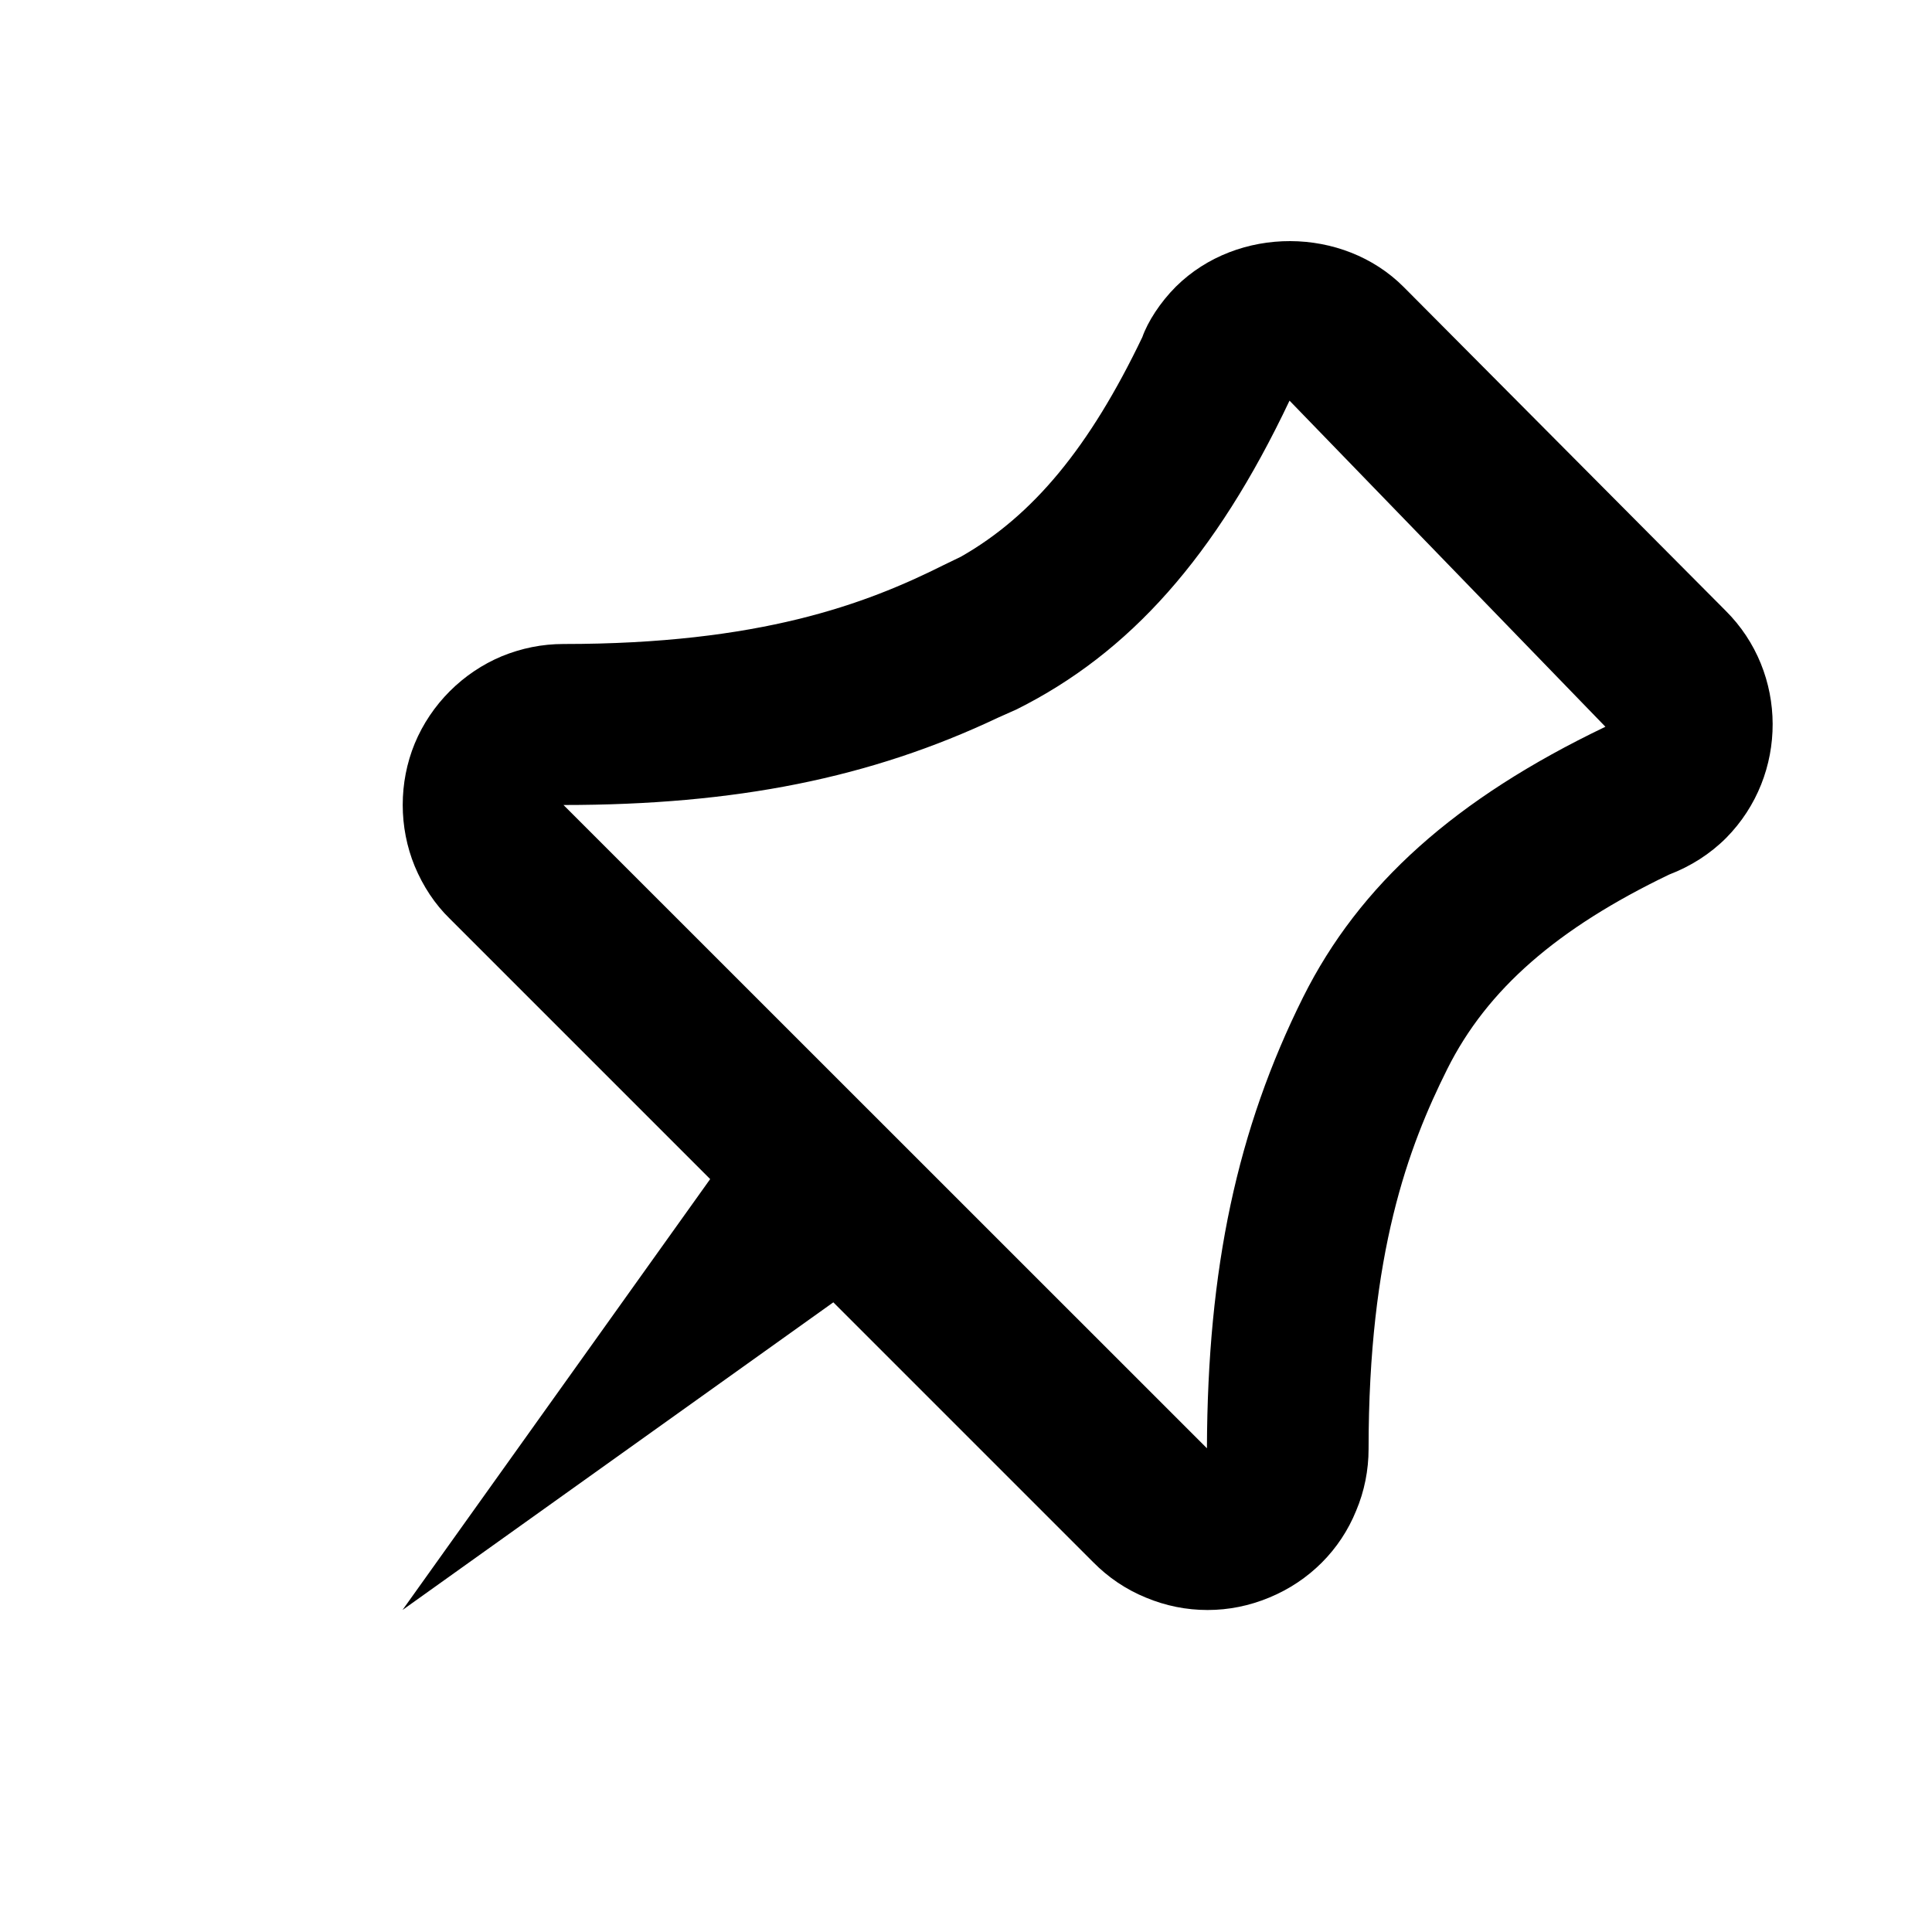
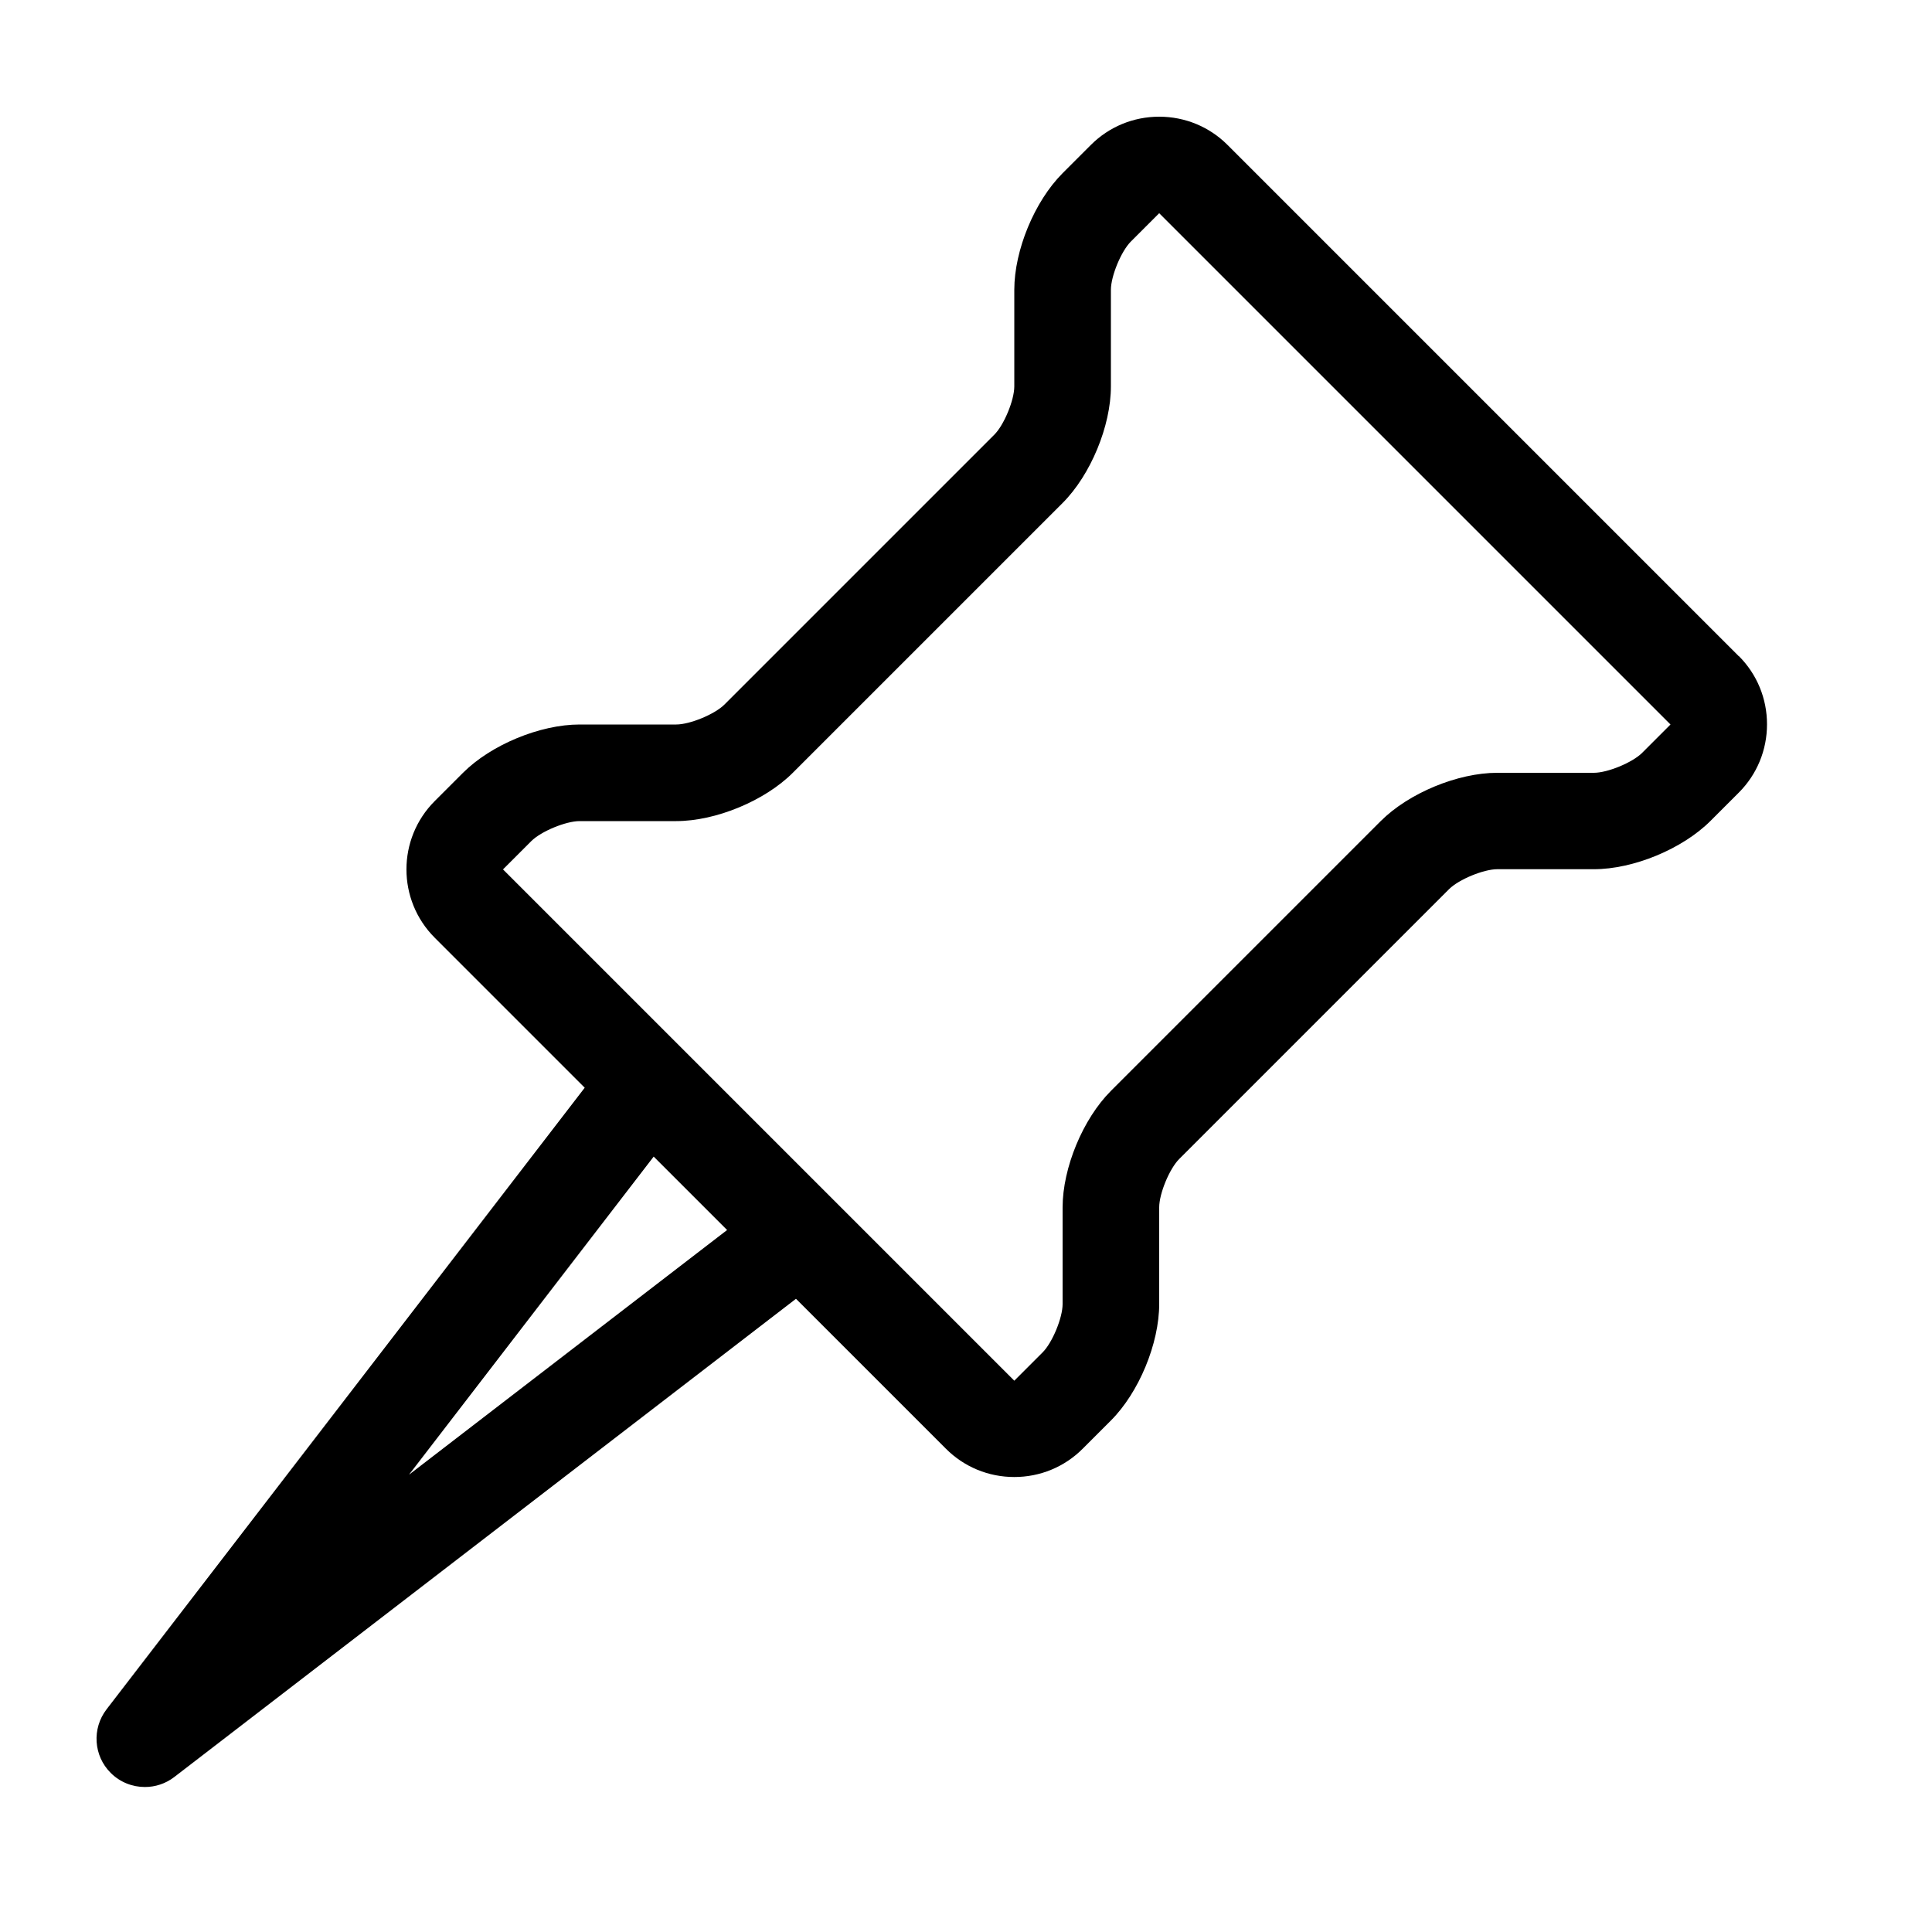
- <svg xmlns="http://www.w3.org/2000/svg" baseProfile="tiny" height="24px" id="Layer_1" version="1.2" viewBox="0 0 24 24" width="24px" xml:space="preserve">
-   <path d="M21.436,7.586l-3.998-4.02c-0.752-0.756-2.063-0.764-2.83-0.006c-0.196,0.196-0.35,0.436-0.418,0.629  c-0.653,1.362-1.354,2.215-2.254,2.727l-0.217,0.105C10.751,7.506,9.434,8,7,8C6.734,8,6.479,8.052,6.234,8.152  C5.75,8.354,5.355,8.747,5.152,9.236c-0.199,0.484-0.199,1.041,0,1.525c0.104,0.249,0.25,0.471,0.435,0.651l3.235,3.235L5,20  l5.352-3.822l3.227,3.227c0.186,0.189,0.406,0.339,0.656,0.441C14.482,19.949,14.738,20,15.001,20s0.519-0.052,0.765-0.154  c0.498-0.205,0.883-0.592,1.08-1.078c0.103-0.242,0.155-0.507,0.155-0.768c0-2.436,0.494-3.752,0.978-4.721  c0.496-0.992,1.369-1.748,2.754-2.414c0.271-0.104,0.51-0.256,0.711-0.457C22.216,9.626,22.212,8.357,21.436,7.586z M16.188,12.387  c-0.819,1.643-1.188,3.37-1.195,5.604L7,10c2.139,0,3.814-0.335,5.396-1.084l0.235-0.105c1.399-0.699,2.468-1.893,3.388-3.834  l3.924,4.051C18.08,9.921,16.887,10.988,16.188,12.387z" />
+ <svg xmlns="http://www.w3.org/2000/svg" version="1.1" width="20" height="20" viewBox="0 0 20 20">
+   <path fill="#000000" d="M18 6.793l-5.293-5.293c-0.188-0.188-0.44-0.292-0.707-0.292s-0.519 0.104-0.707 0.292l-0.293 0.293c-0.29 0.29-0.5 0.797-0.5 1.207v1c0 0.142-0.106 0.399-0.207 0.5l-2.793 2.793c-0.101 0.101-0.358 0.207-0.5 0.207h-1c-0.41 0-0.917 0.21-1.207 0.5l-0.293 0.293c-0.39 0.39-0.39 1.024 0 1.414l1.553 1.553-4.95 6.435c-0.153 0.199-0.135 0.481 0.043 0.658 0.097 0.097 0.225 0.146 0.354 0.146 0.107 0 0.214-0.034 0.305-0.104l6.435-4.95 1.553 1.553c0.188 0.188 0.44 0.292 0.707 0.292s0.519-0.104 0.707-0.292l0.293-0.293c0.29-0.29 0.5-0.797 0.5-1.207v-1c0-0.142 0.106-0.399 0.207-0.5l2.793-2.793c0.101-0.101 0.358-0.207 0.5-0.207h1c0.41 0 0.917-0.21 1.207-0.5l0.293-0.293c0.188-0.188 0.292-0.44 0.292-0.707s-0.104-0.519-0.292-0.707zM4.234 15.266l2.533-3.293 0.76 0.76-3.293 2.533zM17 7.793c-0.101 0.101-0.358 0.207-0.5 0.207h-1c-0.41 0-0.917 0.21-1.207 0.5l-2.793 2.793c-0.29 0.29-0.5 0.797-0.5 1.207v1c0 0.142-0.106 0.399-0.207 0.5l-0.292 0.292c-0 0-0.001 0-0.001 0v0.001l-5.293-5.293 0.293-0.293c0.101-0.101 0.358-0.207 0.5-0.207h1c0.41 0 0.917-0.21 1.207-0.5l2.793-2.793c0.29-0.29 0.5-0.797 0.5-1.207v-1c0-0.142 0.106-0.399 0.207-0.5l0.293-0.293 5.293 5.293-0.293 0.293z" />
</svg>
